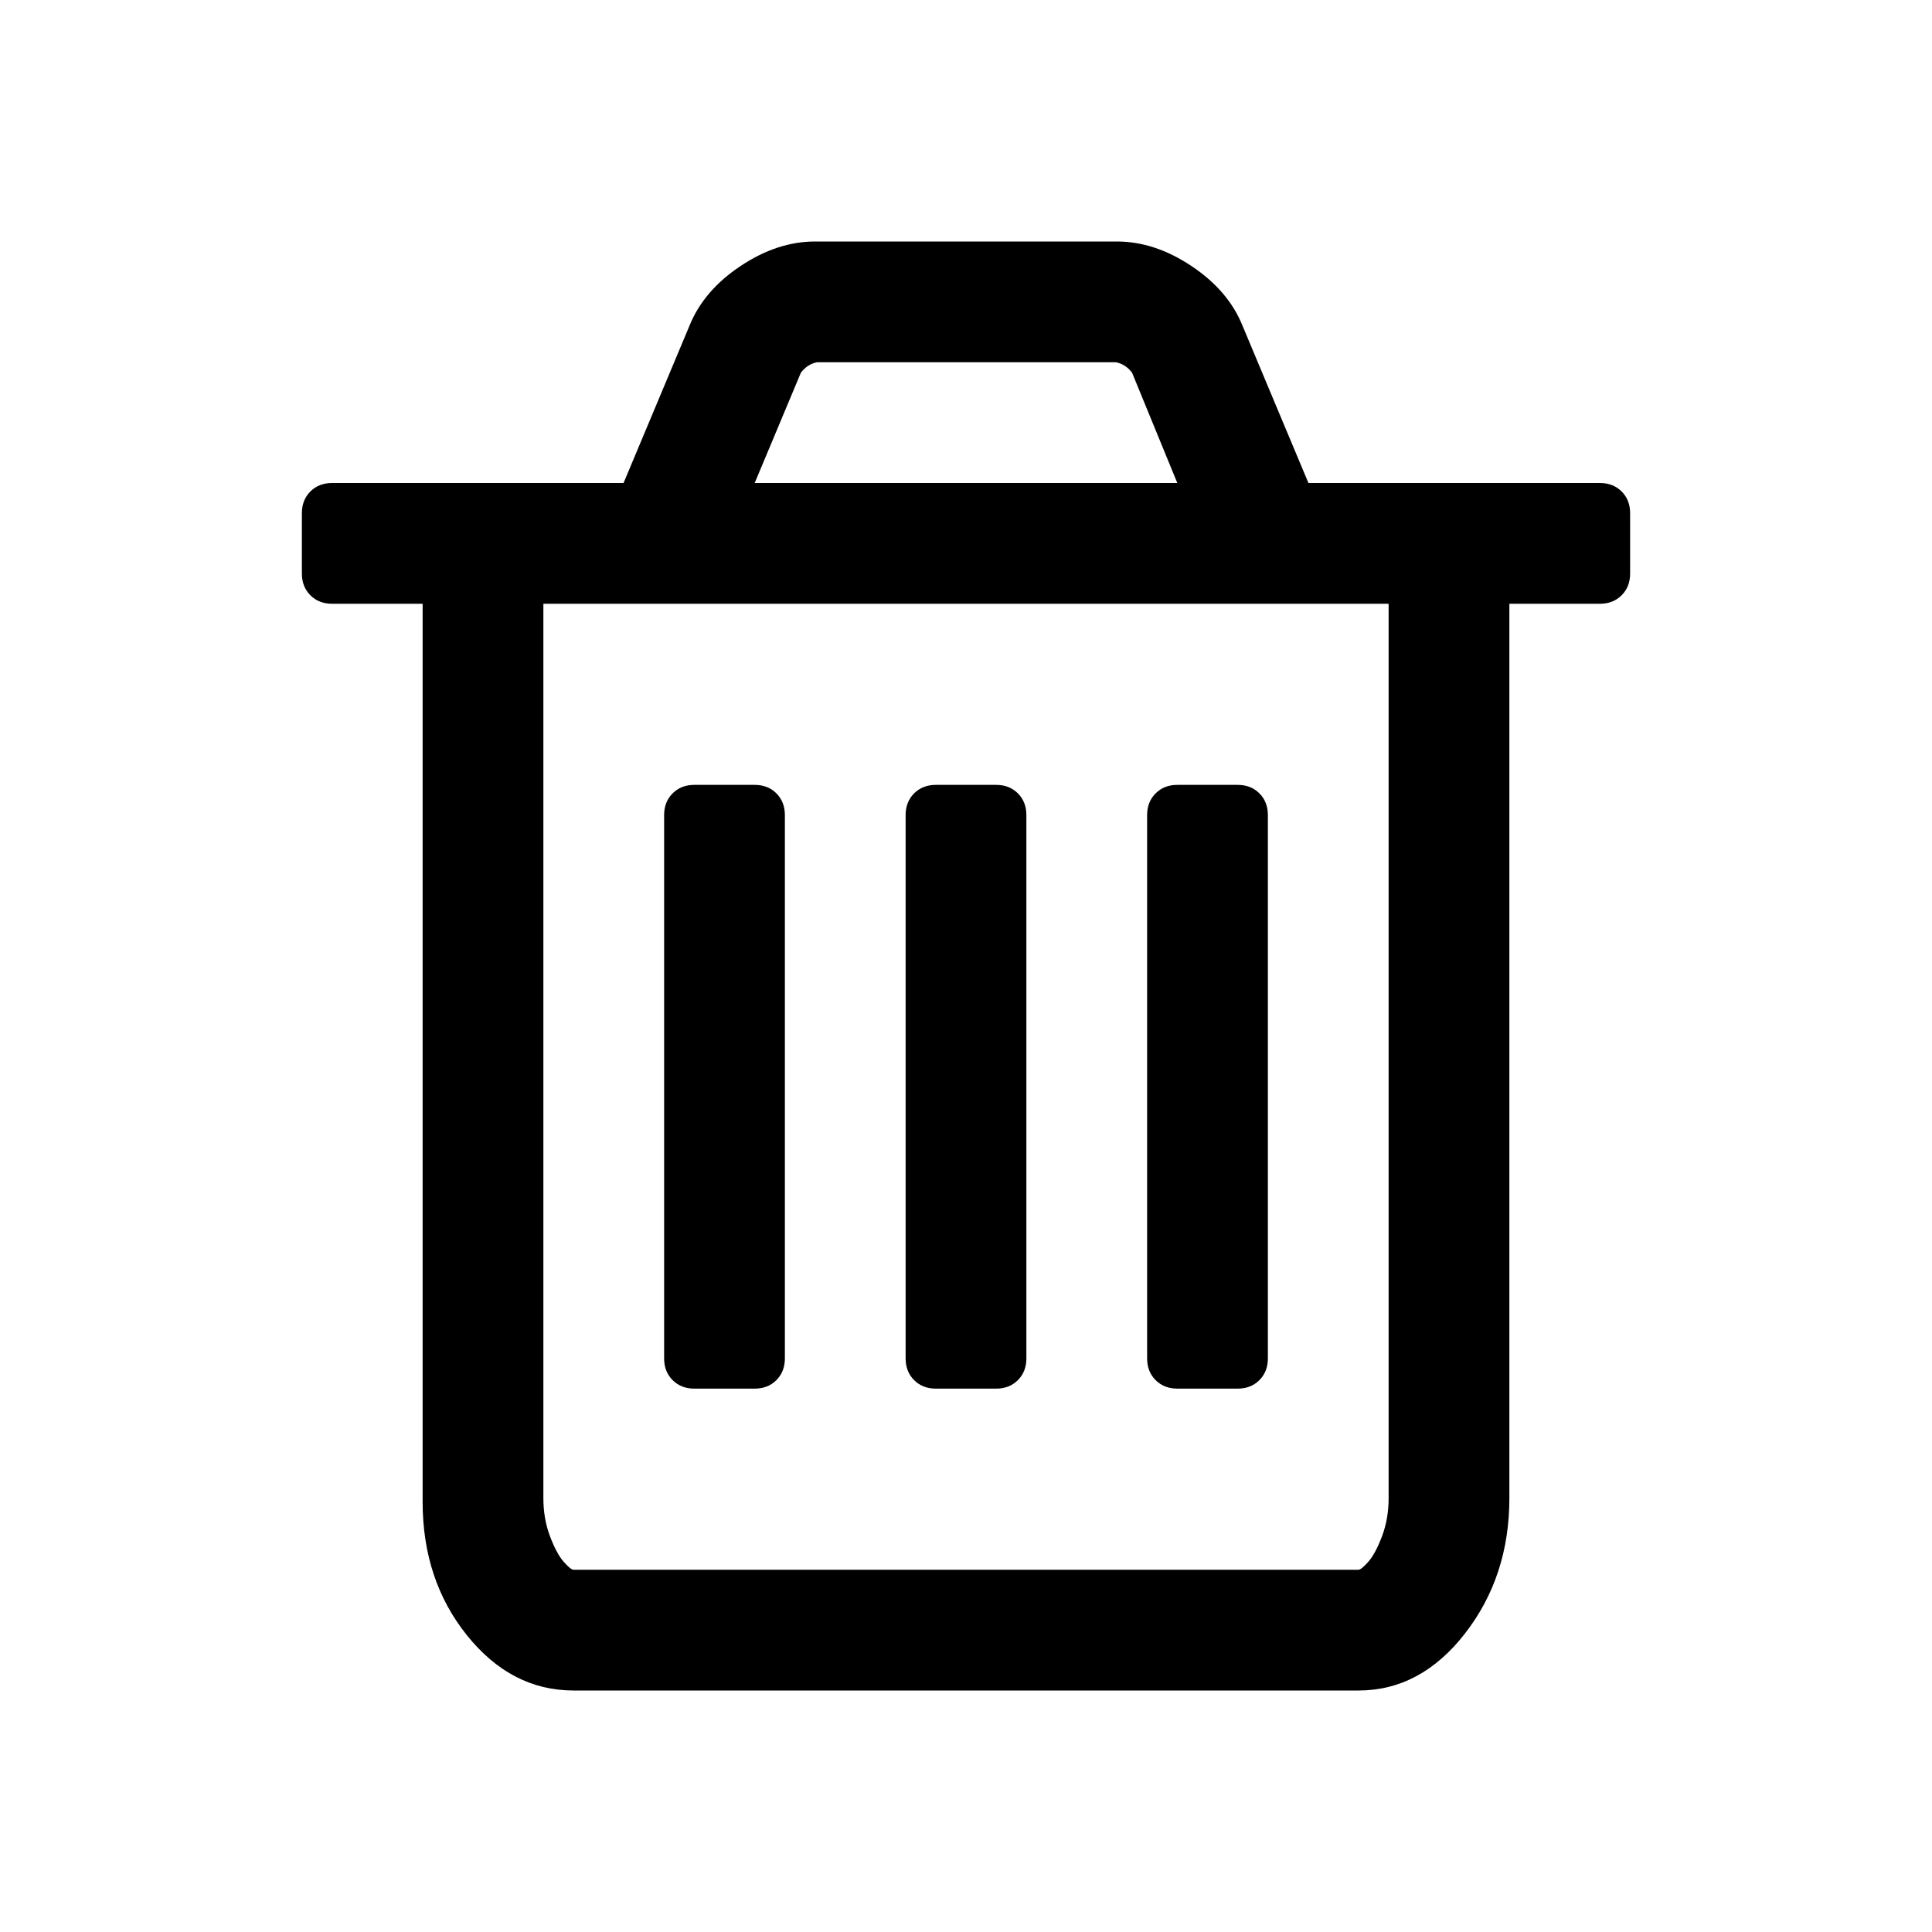
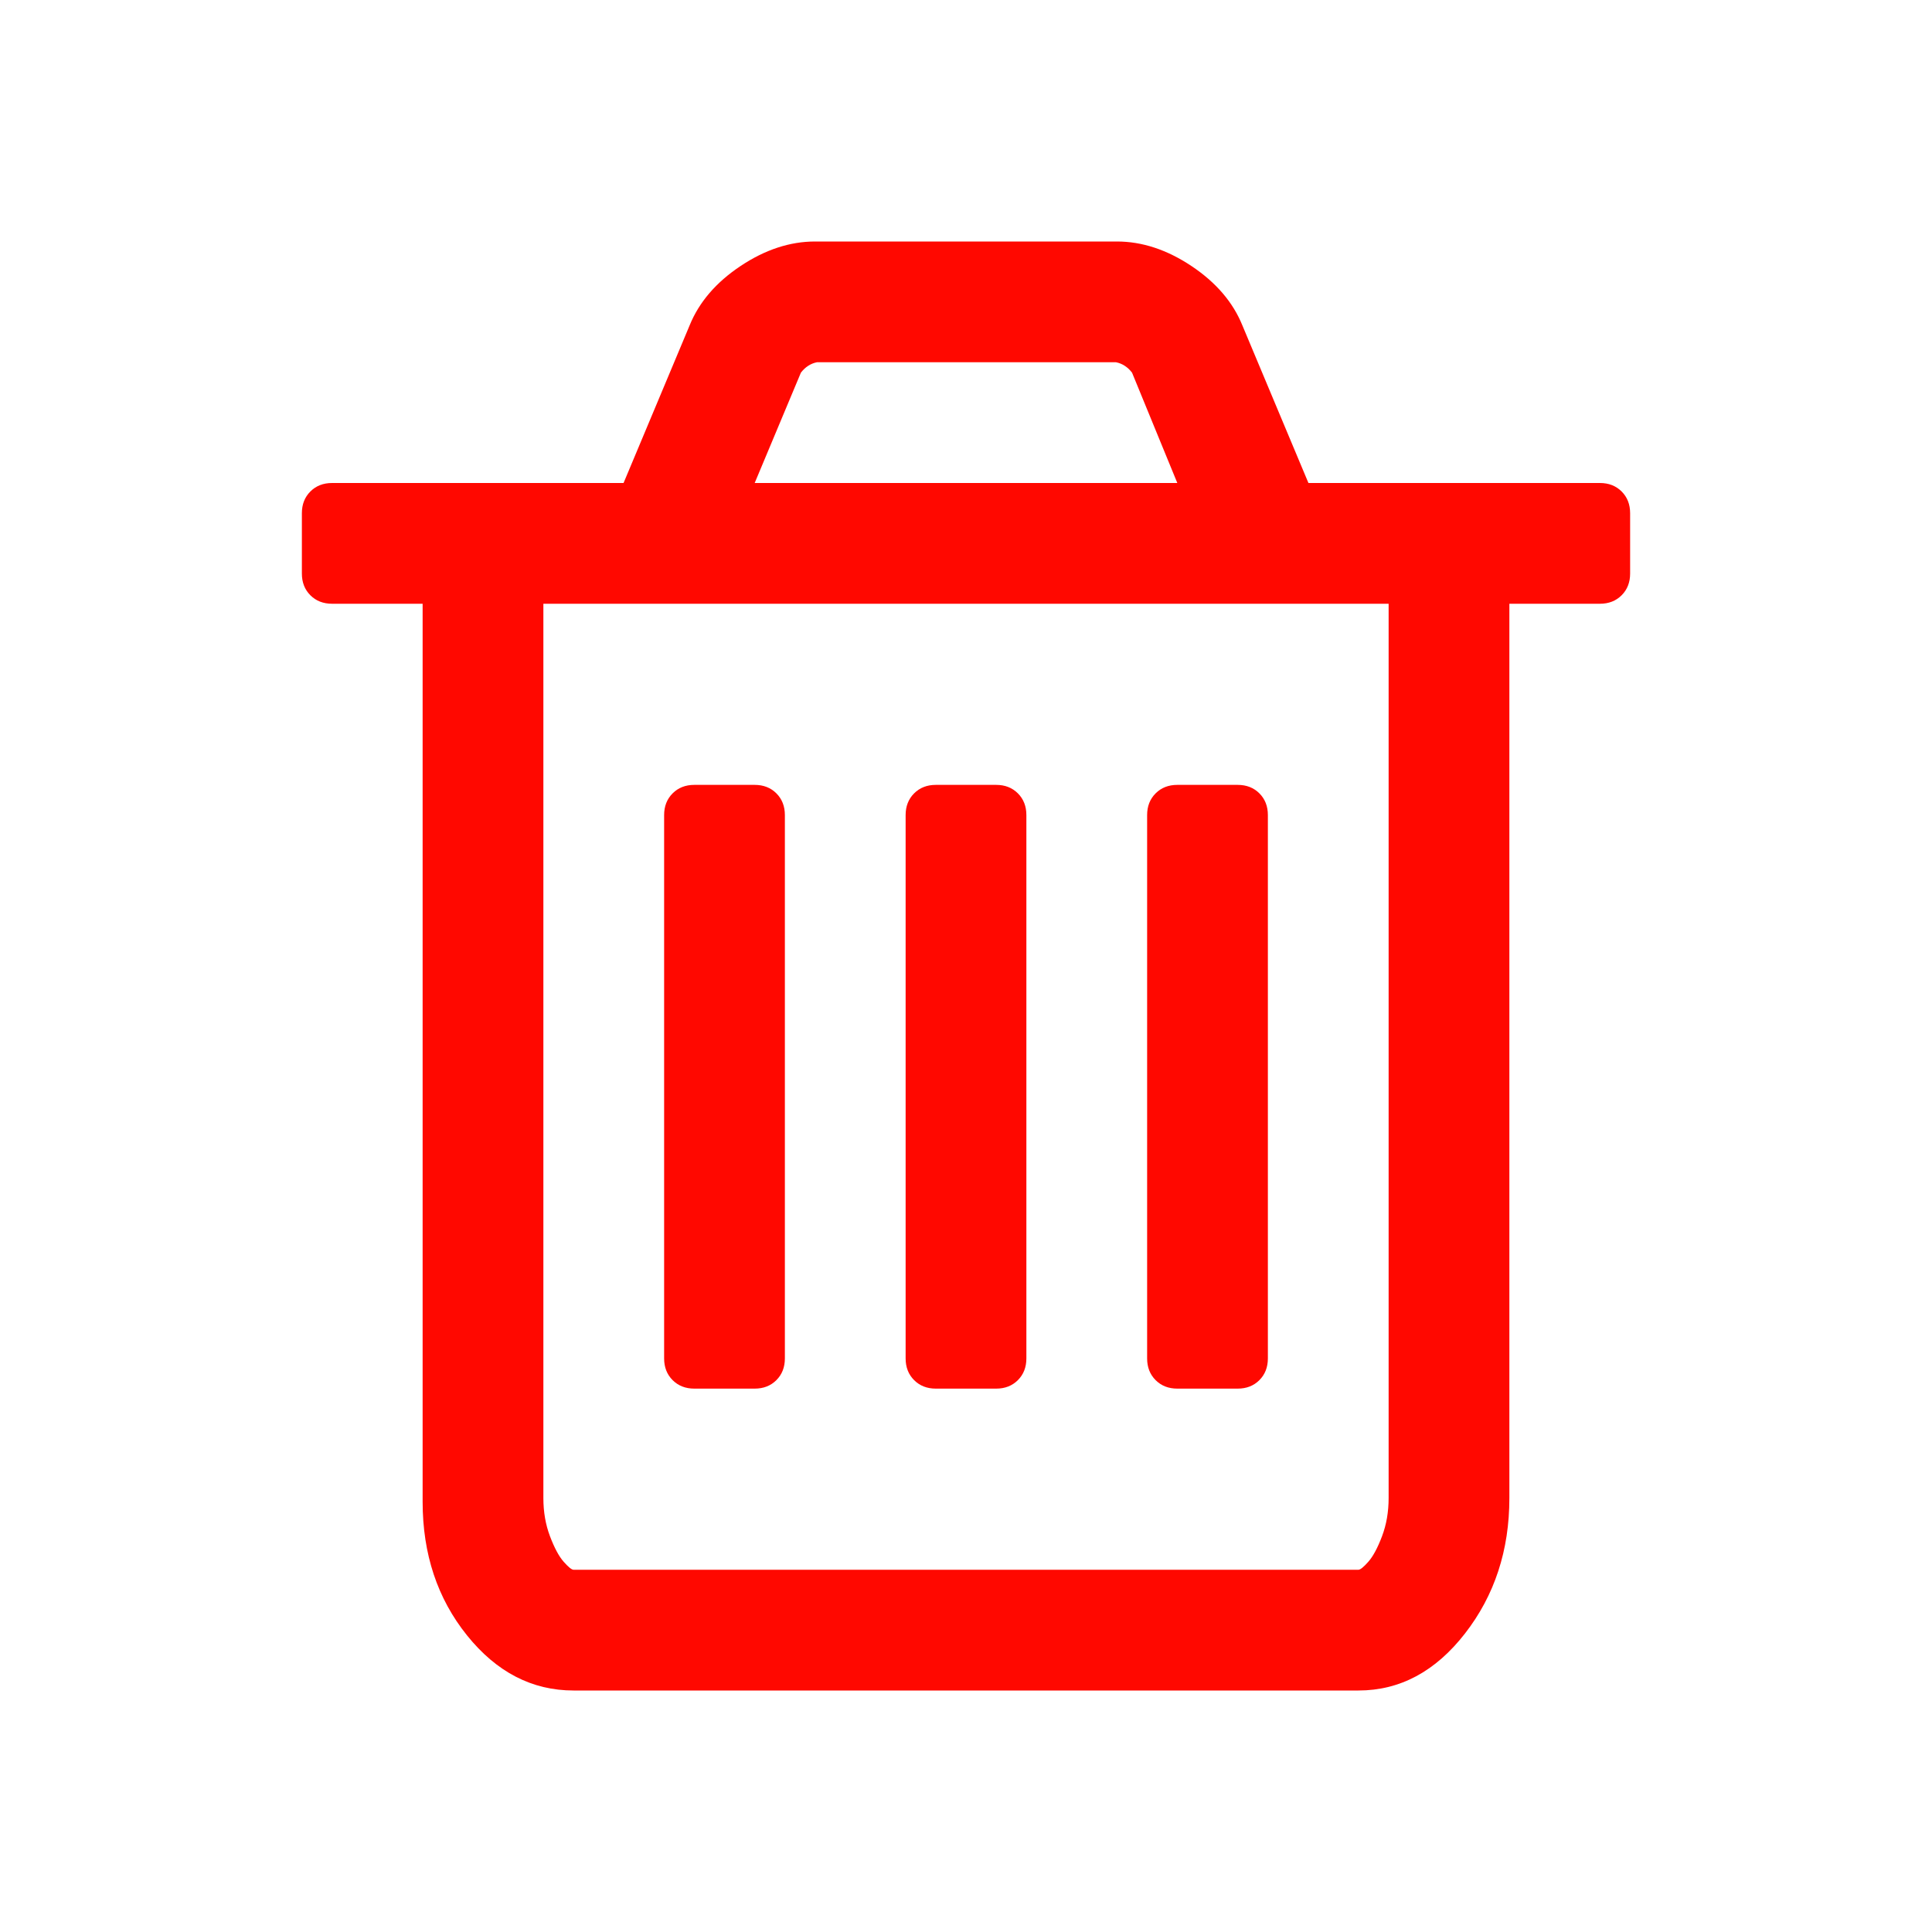
- <svg xmlns="http://www.w3.org/2000/svg" width="2048" height="2048" viewBox="0 0 2048 2048">
-   <path d="M832 864v576q0 14-9 23t-23 9h-64q-14 0-23-9t-9-23v-576q0-14 9-23t23-9h64q14 0 23 9t9 23zm256 0v576q0 14-9 23t-23 9h-64q-14 0-23-9t-9-23v-576q0-14 9-23t23-9h64q14 0 23 9t9 23zm256 0v576q0 14-9 23t-23 9h-64q-14 0-23-9t-9-23v-576q0-14 9-23t23-9h64q14 0 23 9t9 23zm128 724v-948h-896v948q0 22 7 40.5t14.5 27 10.5 8.5h832q3 0 10.5-8.5t14.5-27 7-40.5zm-672-1076h448l-48-117q-7-9-17-11h-317q-10 2-17 11zm928 32v64q0 14-9 23t-23 9h-96v948q0 83-47 143.5t-113 60.5h-832q-66 0-113-58.5t-47-141.5v-952h-96q-14 0-23-9t-9-23v-64q0-14 9-23t23-9h309l70-167q15-37 54-63t79-26h320q40 0 79 26t54 63l70 167h309q14 0 23 9t9 23z" />
+ <svg xmlns="http://www.w3.org/2000/svg" width="300" height="300" viewBox="0 0 2048 2048">
+   <path fill="#FF0800" d="M832 864v576q0 14-9 23t-23 9h-64q-14 0-23-9t-9-23v-576q0-14 9-23t23-9h64q14 0 23 9t9 23zm256 0v576q0 14-9 23t-23 9h-64q-14 0-23-9t-9-23v-576q0-14 9-23t23-9h64q14 0 23 9t9 23zm256 0v576q0 14-9 23t-23 9h-64q-14 0-23-9t-9-23v-576q0-14 9-23t23-9h64q14 0 23 9t9 23zm128 724v-948h-896v948q0 22 7 40.5t14.5 27 10.5 8.5h832q3 0 10.5-8.5t14.5-27 7-40.5zm-672-1076h448l-48-117q-7-9-17-11h-317q-10 2-17 11zm928 32v64q0 14-9 23t-23 9h-96v948q0 83-47 143.5t-113 60.5h-832q-66 0-113-58.5t-47-141.5v-952h-96q-14 0-23-9t-9-23v-64q0-14 9-23t23-9h309l70-167q15-37 54-63t79-26h320q40 0 79 26t54 63l70 167h309q14 0 23 9t9 23z" />
</svg>
